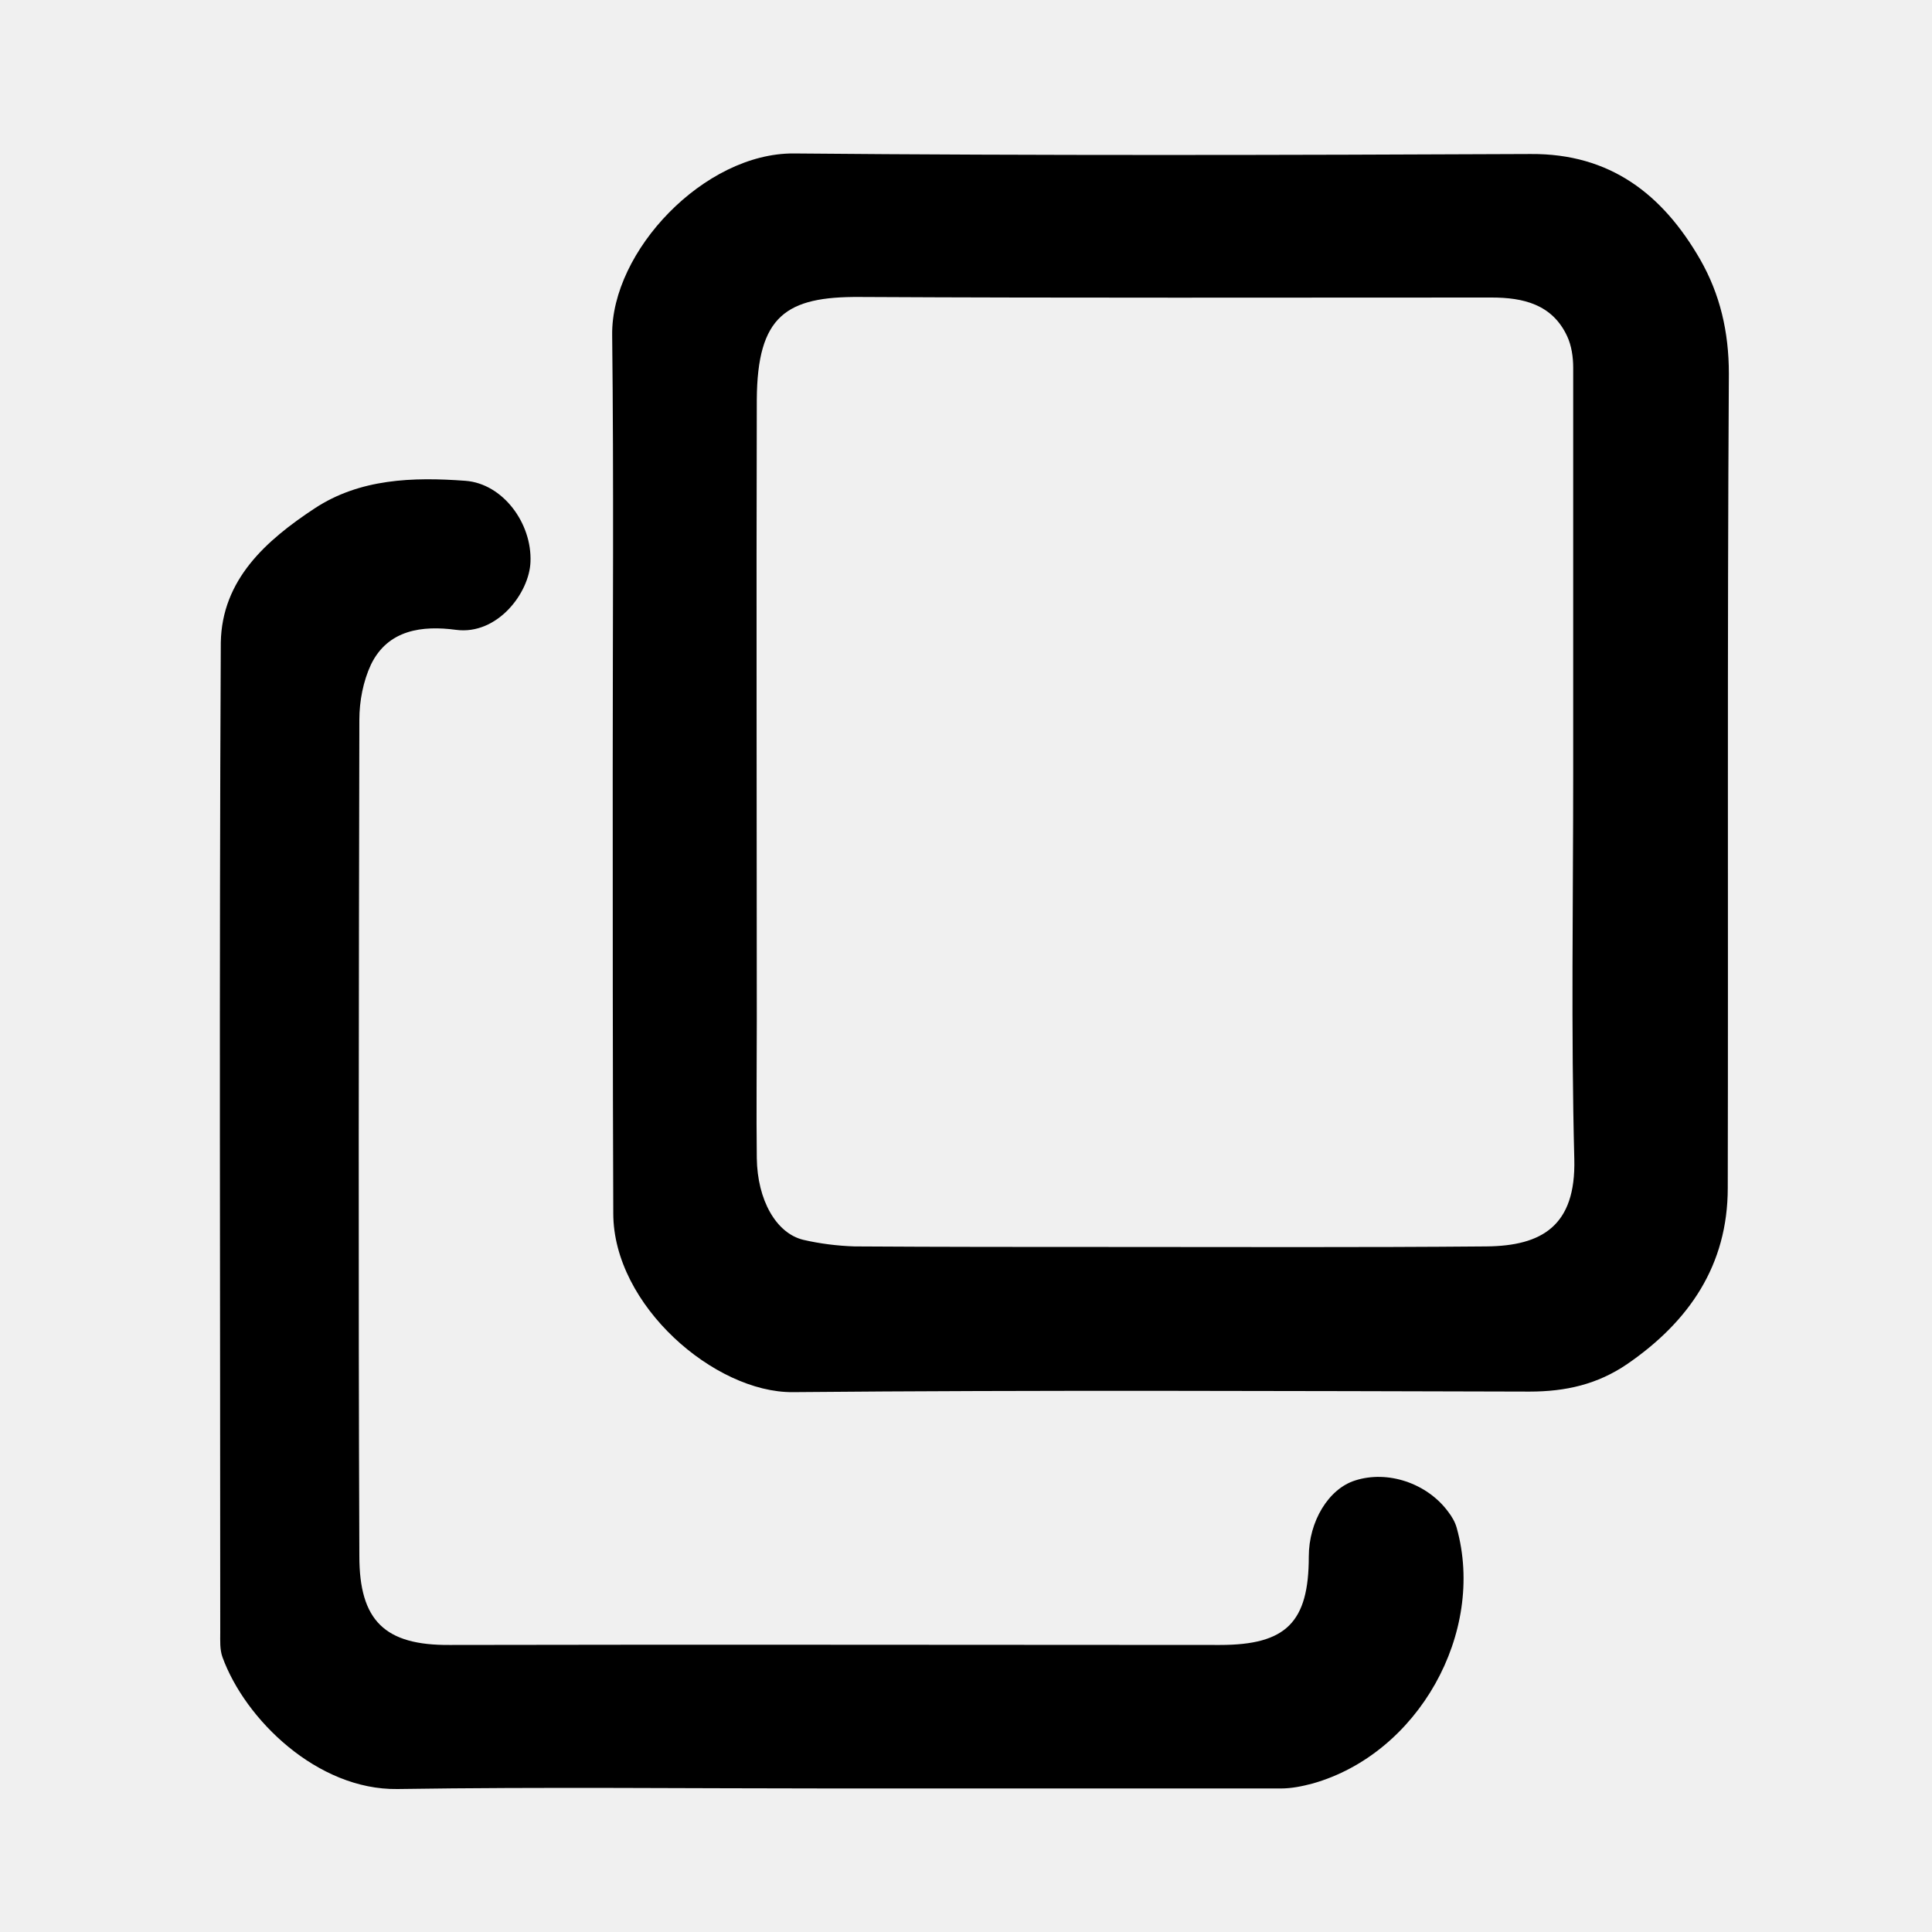
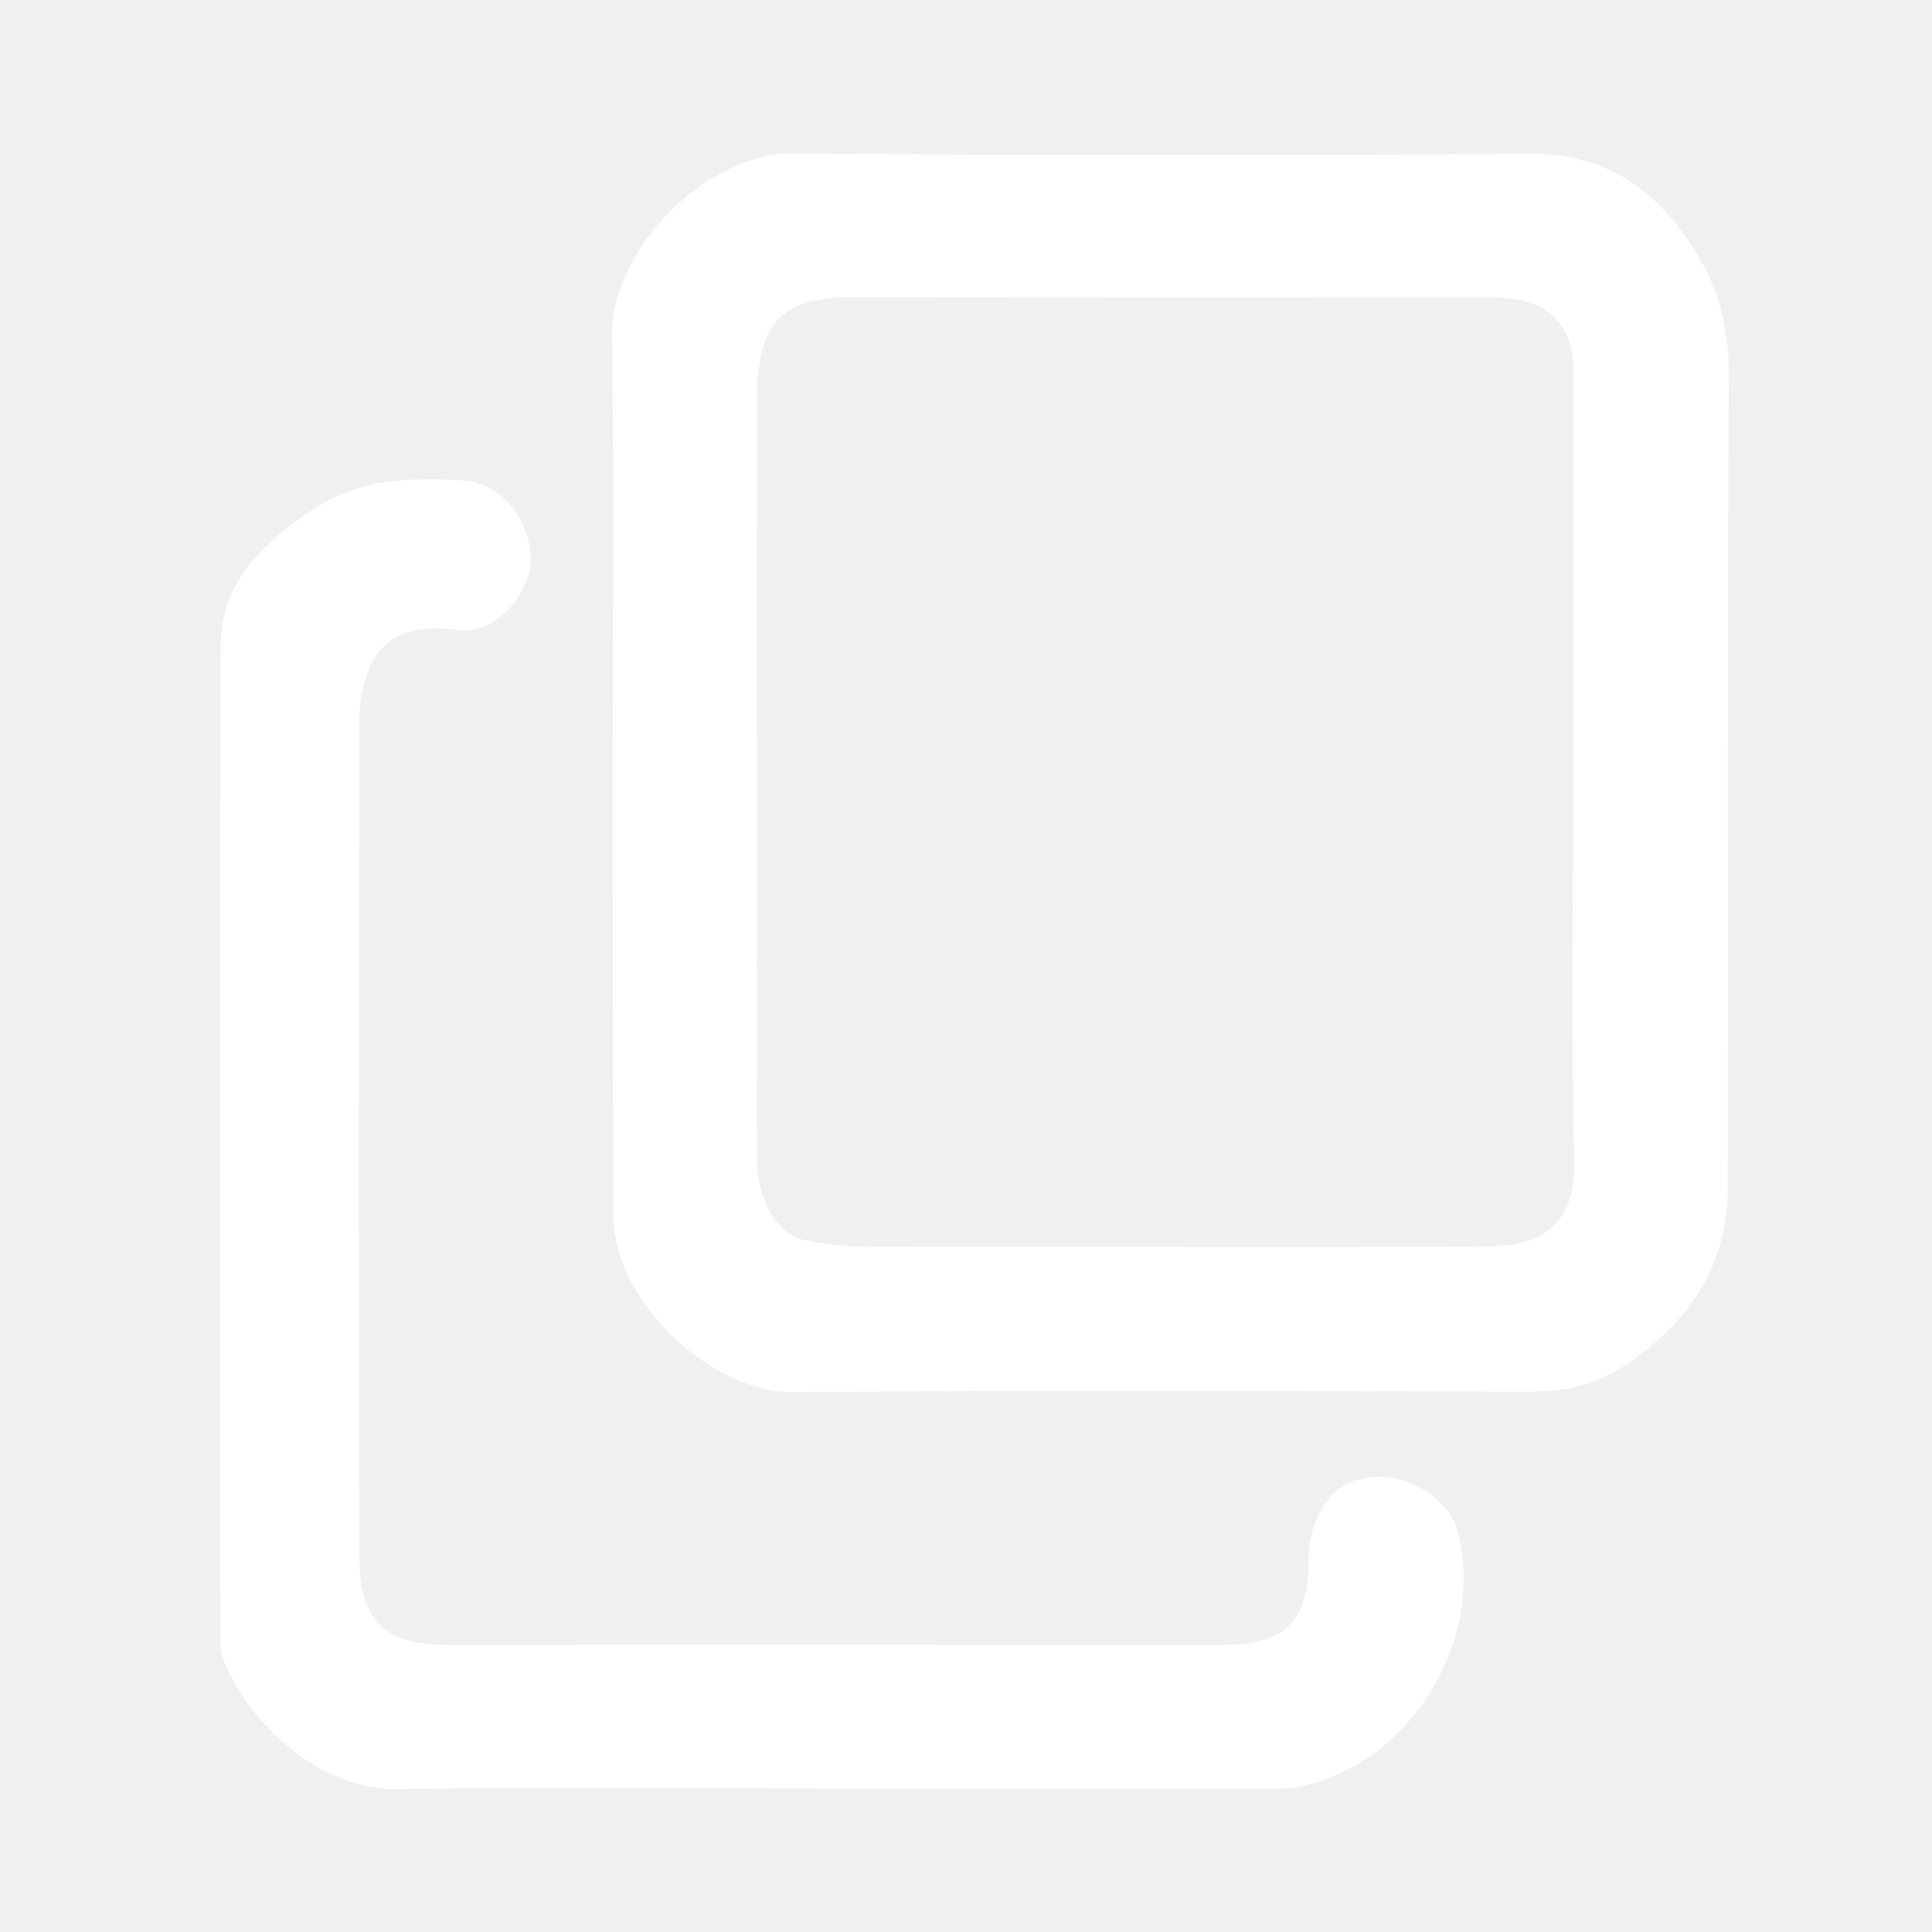
<svg xmlns="http://www.w3.org/2000/svg" version="1.1" id="Calque_1" x="0px" y="0px" viewBox="0 0 350 350" style="enable-background:new 0 0 350 350;" xml:space="preserve">
+   <style type="text/css">
+ 	.st0{fill:#FFFFFF;}
+ </style>
  <g>
    <g>
-       <path d="M111,139.7c0-26.3,0.2-52.7-0.1-79c-0.2-15.2,16.7-33,32.9-32.9c44.5,0.4,89,0.3,133.5,0.1c14.4-0.1,23.9,7.3,30.7,19.1    c3.6,6.3,5.2,13.1,5.2,20.7c-0.3,49.2-0.1,98.3-0.2,147.5c0,14-7,24.2-18.2,31.9c-5.4,3.7-11.2,5-17.7,5    c-44.5-0.1-89-0.3-133.5,0.1c-14.1,0.1-32.5-15.7-32.5-32.4C111,193,111,166.4,111,139.7z M285,140.1c0-24.5,0-49,0-73.5    c0-1.9-0.3-4-1.1-5.7c-2.7-5.8-8-7-13.7-7c-38.1,0-76.3,0.1-114.4-0.1c-13.4-0.1-18.6,3.4-18.7,18.6c-0.1,37.5,0,75,0,112.4    c0,8.3-0.1,16.7,0,25c0.1,7.6,3.5,13.6,8.4,14.8c3,0.7,6.2,1.1,9.3,1.2c15.7,0.1,31.3,0.1,47,0.1c22.5,0,45,0.1,67.5-0.1    c10-0.1,16.2-3.7,15.9-15.8C284.6,186.8,285,163.5,285,140.1z" />
-       <path d="M151.5,324c-26.5,0-53-0.3-79.5,0.1c-14.5,0.2-27.6-12.6-31.7-23.9c-0.5-1.4-0.4-3-0.4-4.4c0-59.8-0.2-119.6,0.1-179.4    c0.2-11.4,8.2-18.5,17-24.3c8.2-5.4,17.8-5.7,27.3-5c6.8,0.5,12.1,7.7,11.8,14.7c-0.2,5.6-6,13.3-13.5,12.3    c-6-0.8-12.3-0.1-15.4,6.3c-1.4,3-2.1,6.6-2.1,10c-0.1,50.5-0.2,101,0,151.5c0,11.7,4.6,16.2,16.4,16.1c46.5-0.1,93,0,139.5,0    c12,0,16.1-4.1,16.1-16c0-6.4,3.6-12.3,8.4-13.8c5.9-1.9,13,0.5,16.8,5.6c0.7,0.9,1.3,1.9,1.6,3c5.3,19-7,40.9-26.1,46.3    c-1.9,0.5-3.8,0.9-5.8,0.9C205.2,324,178.3,324,151.5,324z" />
+       <path class="st0" d="M111,139.7c0-26.3,0.2-52.7-0.1-79c-0.2-15.2,16.7-33,32.9-32.9c44.5,0.4,89,0.3,133.5,0.1    c14.4-0.1,23.9,7.3,30.7,19.1c3.6,6.3,5.2,13.1,5.2,20.7c-0.3,49.2-0.1,98.3-0.2,147.5c0,14-7,24.2-18.2,31.9    c-5.4,3.7-11.2,5-17.7,5c-44.5-0.1-89-0.3-133.5,0.1c-14.1,0.1-32.5-15.7-32.5-32.4C111,193,111,166.4,111,139.7z M285,140.1    c0-24.5,0-49,0-73.5c0-1.9-0.3-4-1.1-5.7c-2.7-5.8-8-7-13.7-7c-38.1,0-76.3,0.1-114.4-0.1c-13.4-0.1-18.6,3.4-18.7,18.6    c-0.1,37.5,0,75,0,112.4c0,8.3-0.1,16.7,0,25c0.1,7.6,3.5,13.6,8.4,14.8c3,0.7,6.2,1.1,9.3,1.2c15.7,0.1,31.3,0.1,47,0.1    c22.5,0,45,0.1,67.5-0.1c10-0.1,16.2-3.7,15.9-15.8C284.6,186.8,285,163.5,285,140.1z" />
+       <path class="st0" d="M151.5,324c-26.5,0-53-0.3-79.5,0.1c-14.5,0.2-27.6-12.6-31.7-23.9c-0.5-1.4-0.4-3-0.4-4.4    c0-59.8-0.2-119.6,0.1-179.4c0.2-11.4,8.2-18.5,17-24.3c8.2-5.4,17.8-5.7,27.3-5c6.8,0.5,12.1,7.7,11.8,14.7    c-0.2,5.6-6,13.3-13.5,12.3c-6-0.8-12.3-0.1-15.4,6.3c-1.4,3-2.1,6.6-2.1,10c-0.1,50.5-0.2,101,0,151.5c0,11.7,4.6,16.2,16.4,16.1    c46.5-0.1,93,0,139.5,0c12,0,16.1-4.1,16.1-16c0-6.4,3.6-12.3,8.4-13.8c5.9-1.9,13,0.5,16.8,5.6c0.7,0.9,1.3,1.9,1.6,3    c5.3,19-7,40.9-26.1,46.3c-1.9,0.5-3.8,0.9-5.8,0.9C205.2,324,178.3,324,151.5,324z" />
    </g>
  </g>
</svg>
